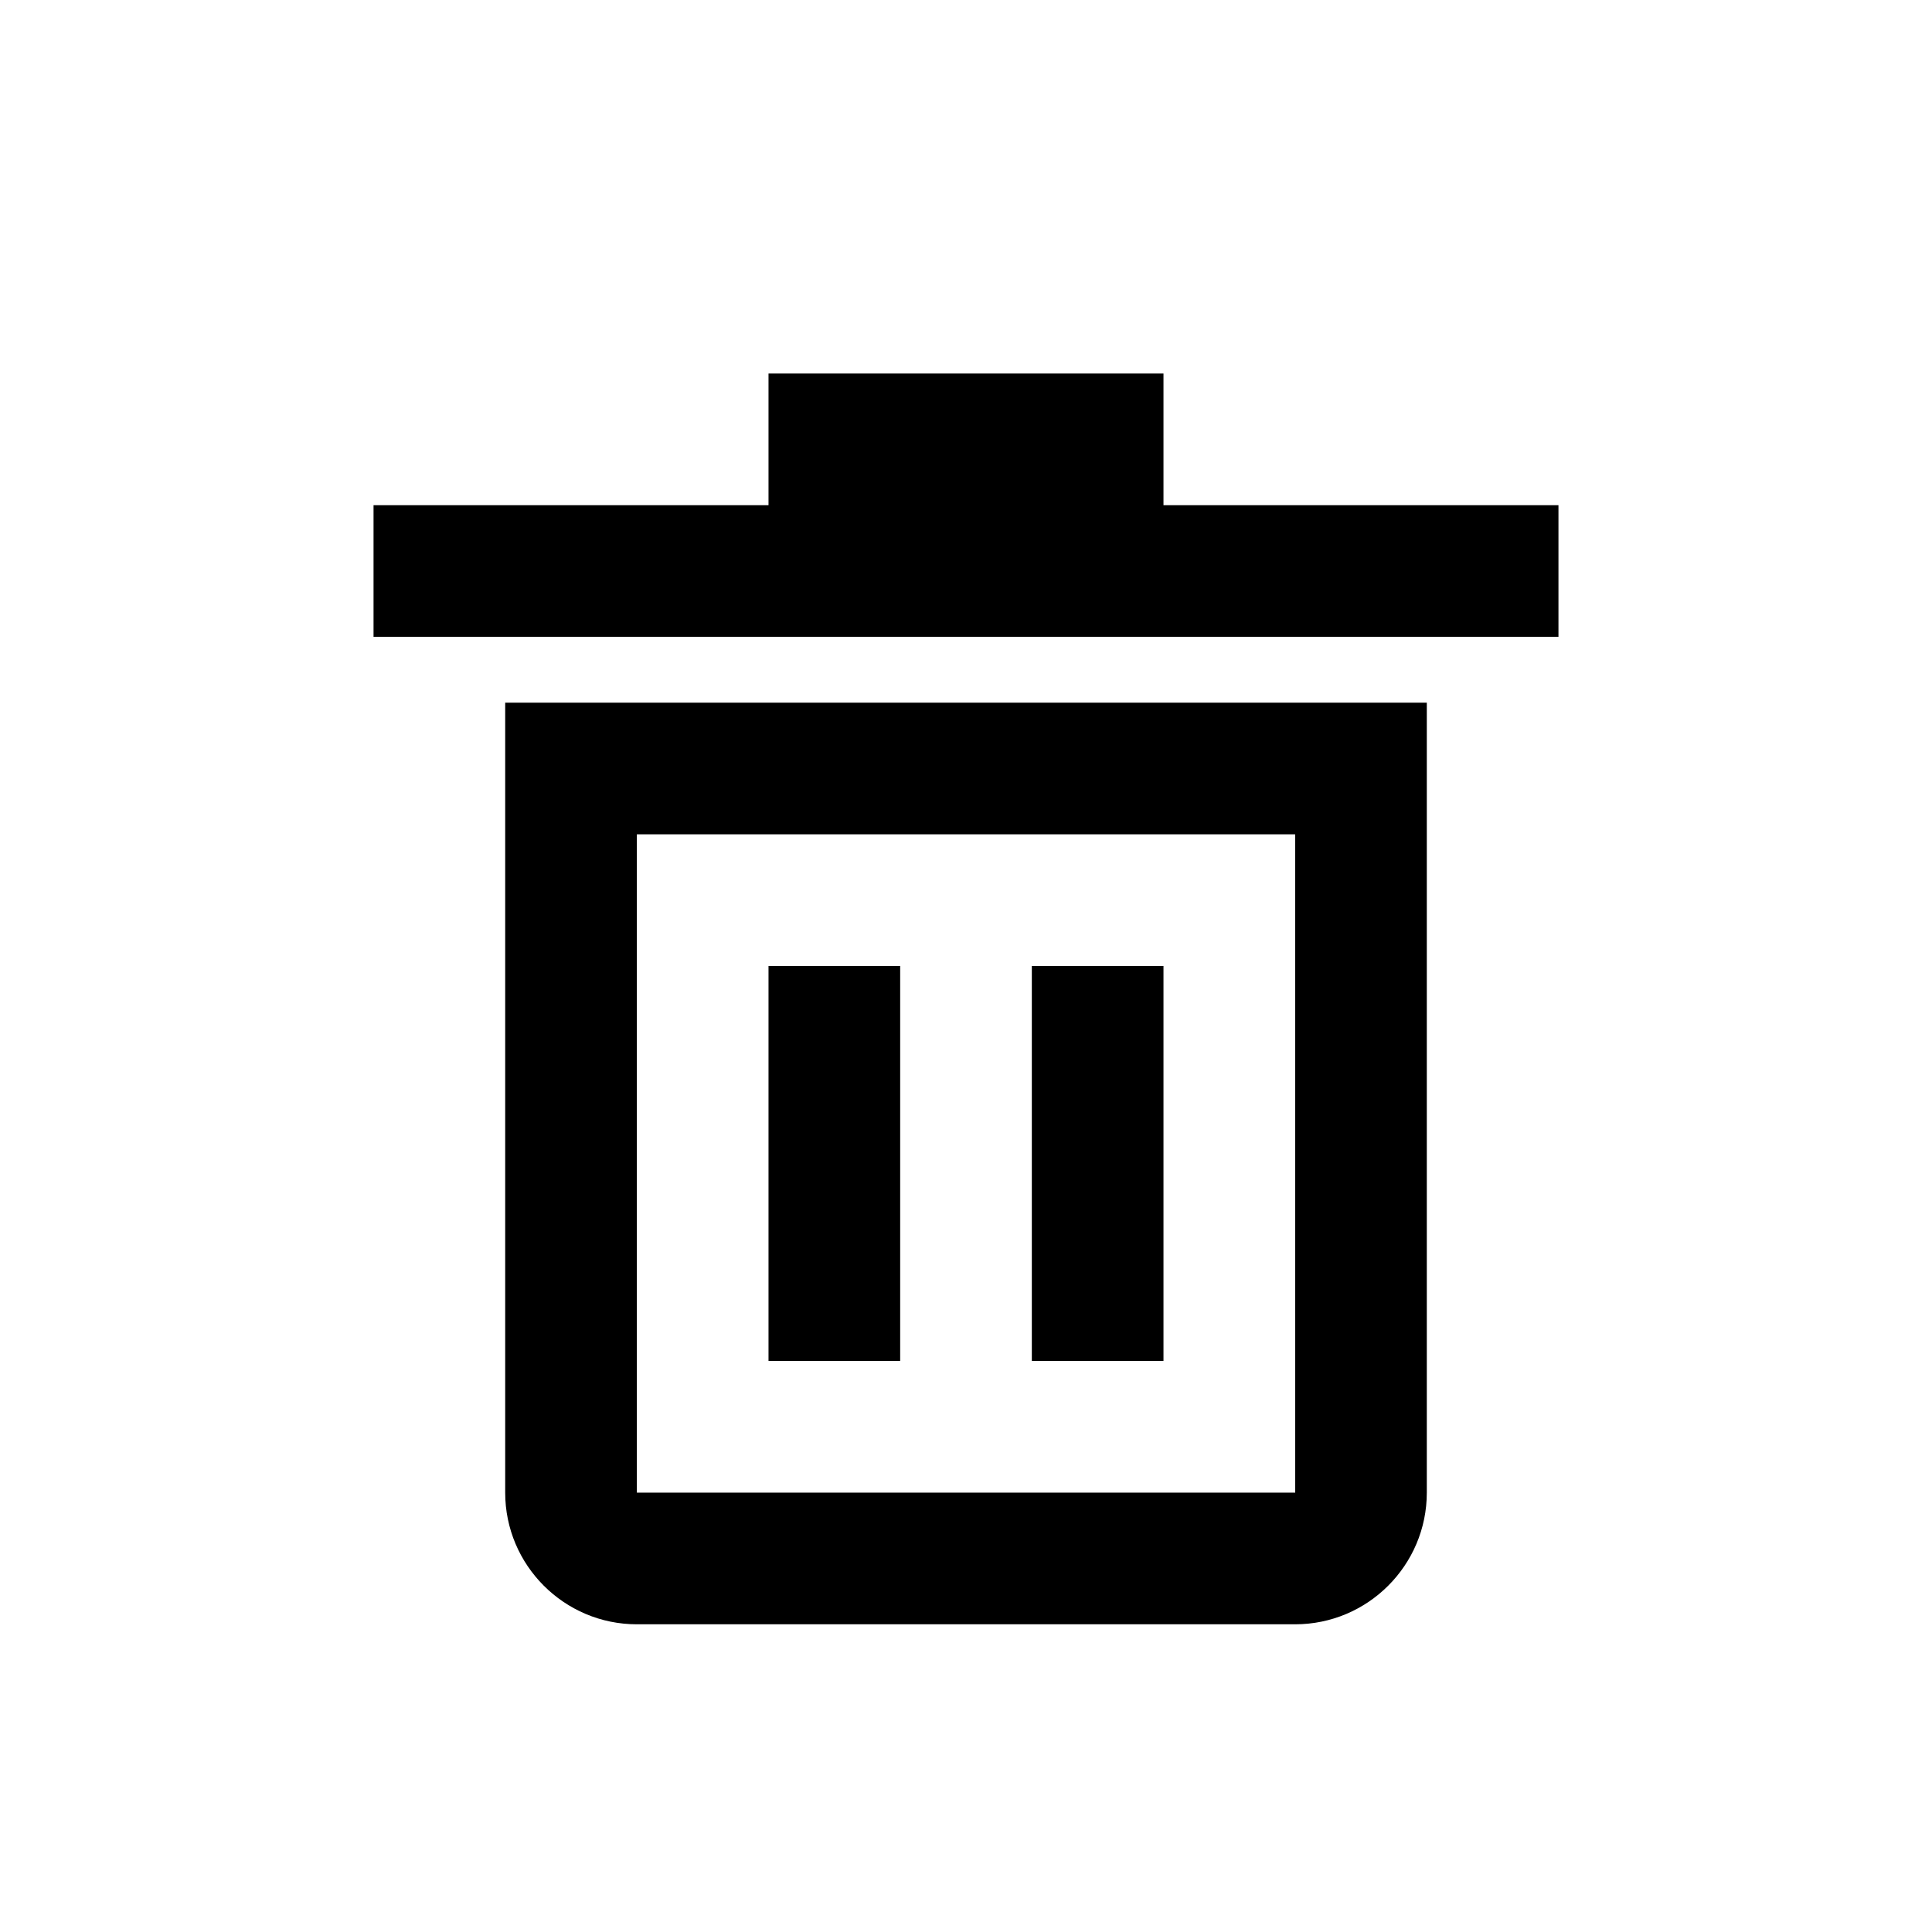
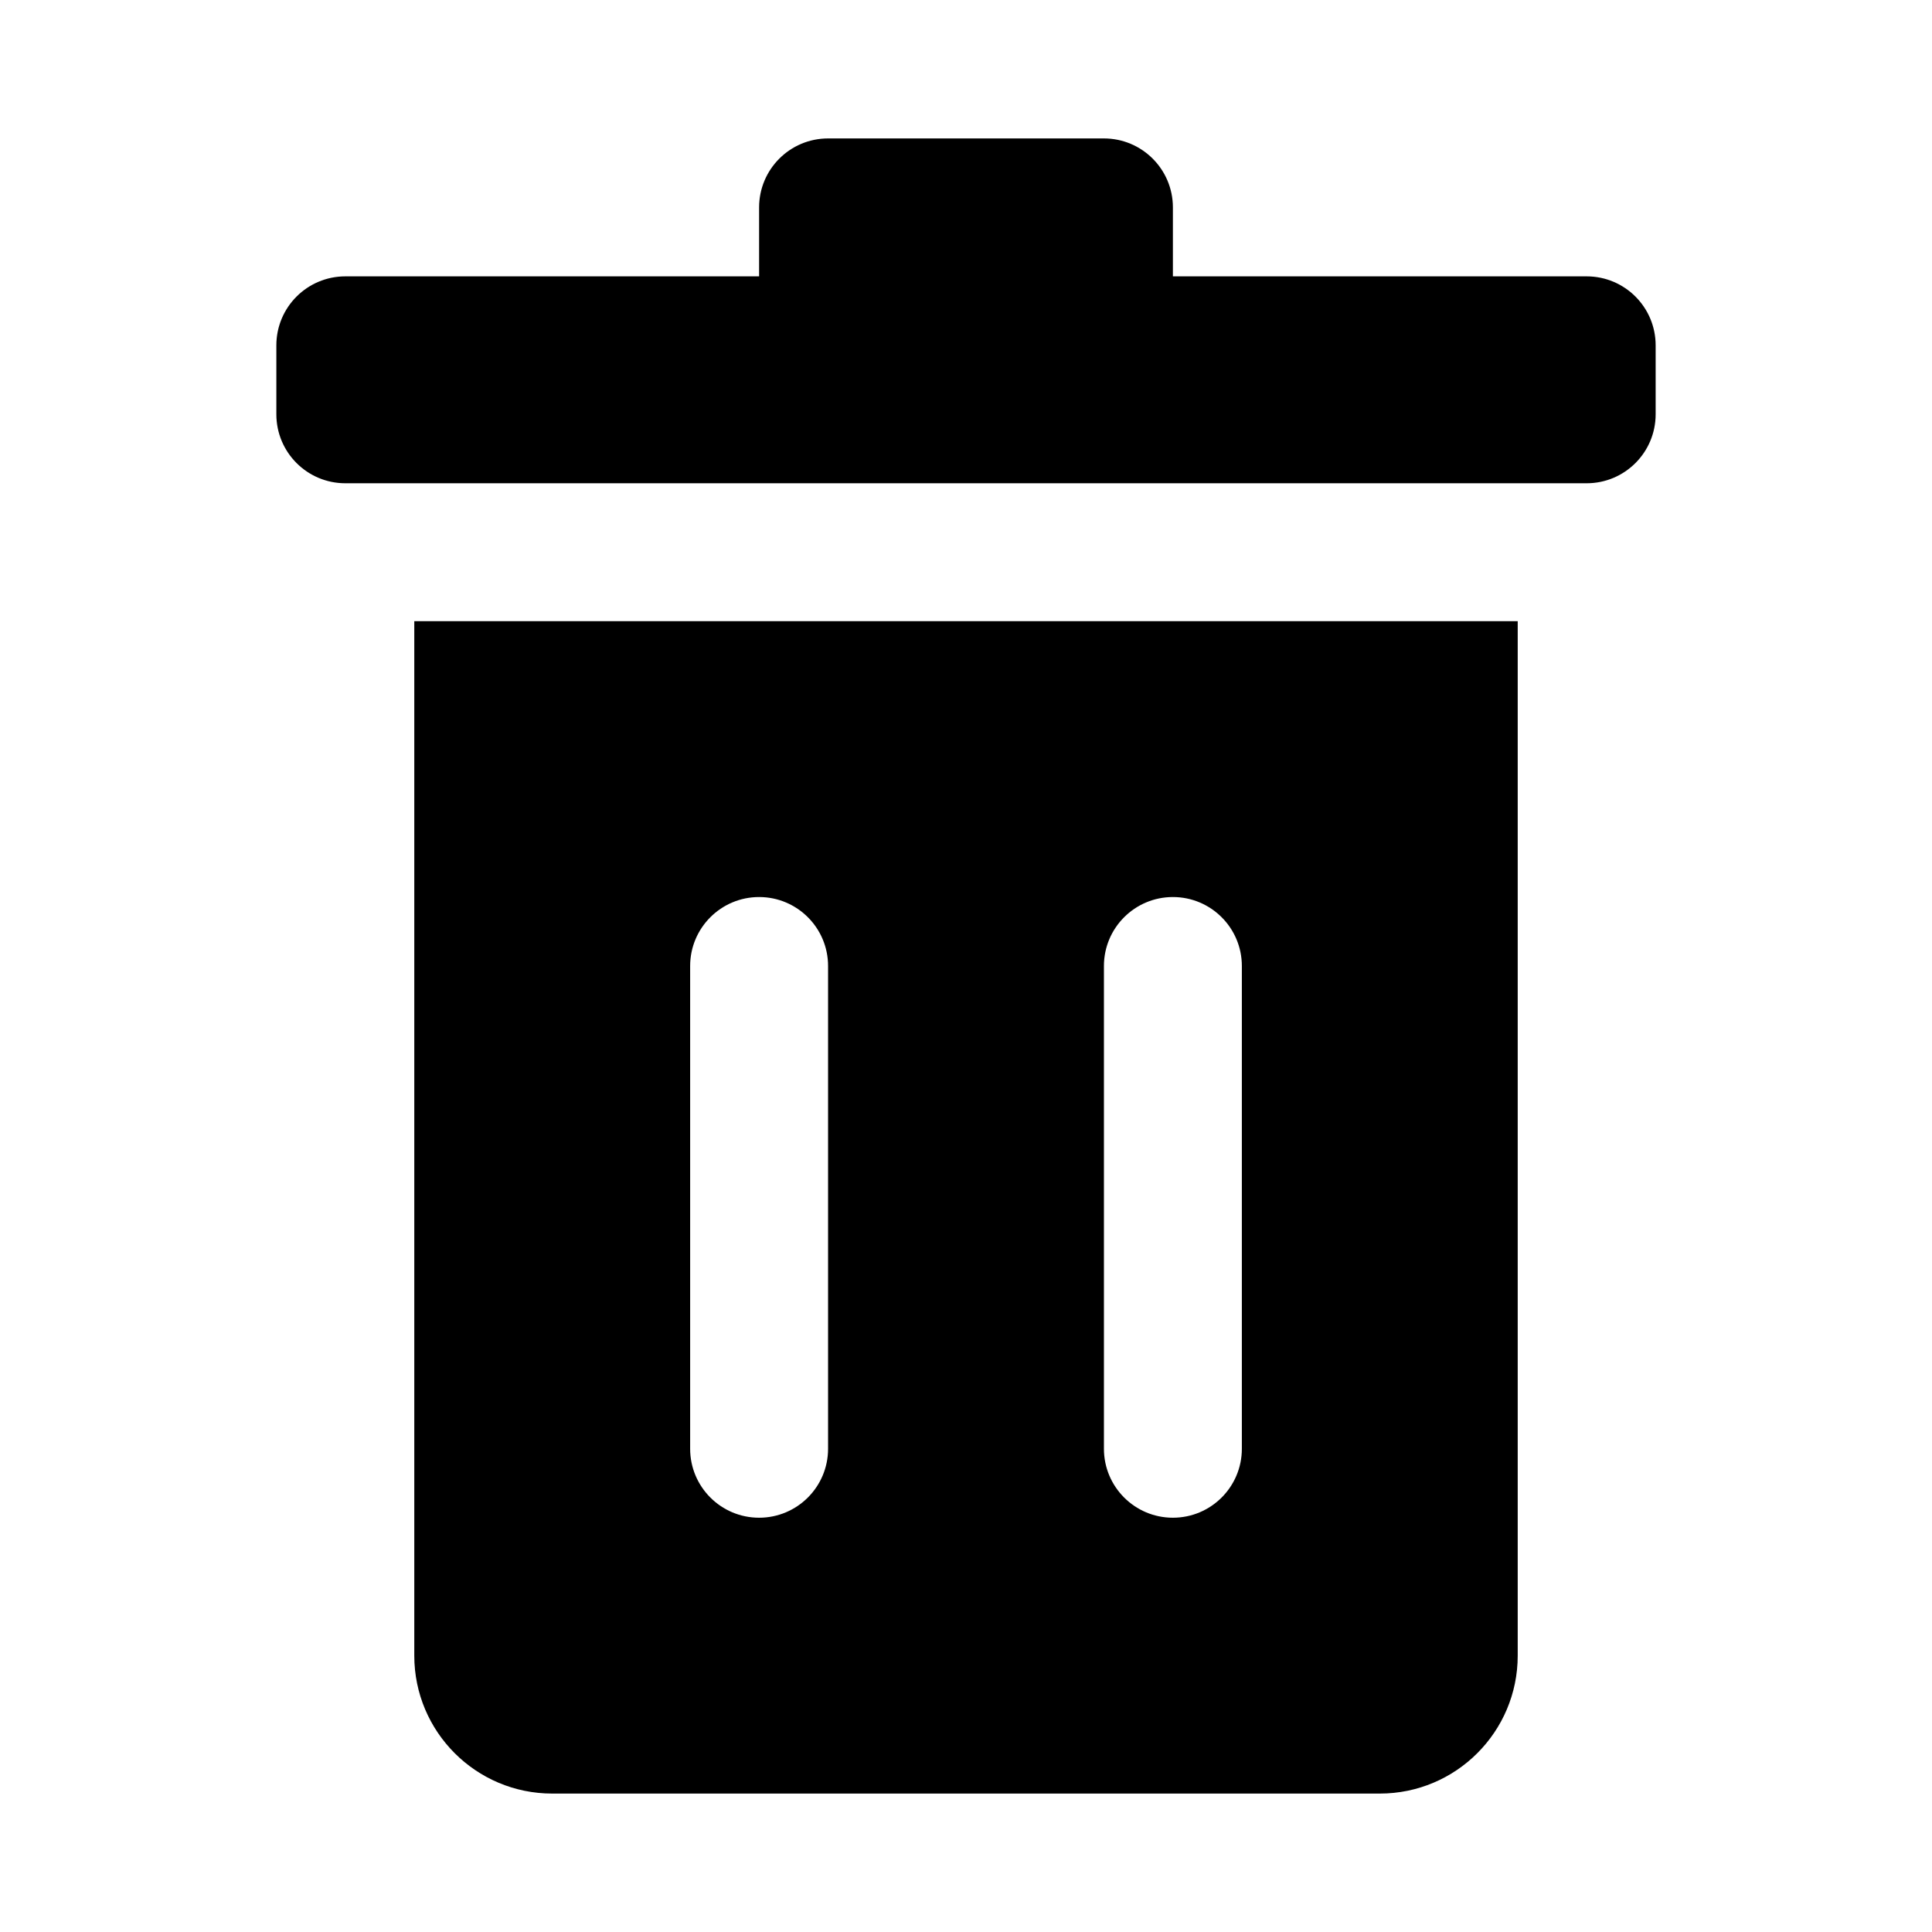
<svg xmlns="http://www.w3.org/2000/svg" height="642" viewBox="0 0 642 642" width="642">
-   <path d="m474.125 233.5v262.5c0 24.128-19.622 43.75-43.75 43.75h-218.75c-24.128 0-43.75-19.622-43.75-43.75v-262.5zm-43.75 43.75h-218.75v218.75h218.772zm-131.25 43.75v131.25h-43.75v-131.25zm87.5 0v131.25h-43.75v-131.25zm0-196.875v43.75h131.25v43.75h-393.75v-43.75h131.25v-43.75z" fill-rule="evenodd" />
+   <path d="m504.333 206.417v343.75c0 25.314-20.52 45.833-45.833 45.833h-275c-25.313 0-45.833-20.52-45.833-45.833v-343.75zm-252.083 91.667c-12.657 0-22.917 10.26-22.917 22.917v160.417c0 12.657 10.26 22.917 22.917 22.917s22.917-10.26 22.917-22.917v-160.417c0-12.657-10.26-22.917-22.917-22.917zm137.5 0c-12.657 0-22.917 10.26-22.917 22.917v160.417c0 12.657 10.26 22.917 22.917 22.917s22.917-10.26 22.917-22.917v-160.417c0-12.657-10.26-22.917-22.917-22.917zm-22.917-252.083c12.657 0 22.917 10.26 22.917 22.917v22.917h137.5c12.657 0 22.917 10.26 22.917 22.917v22.917c0 12.656-10.26 22.917-22.917 22.917h-412.5c-12.656 0-22.917-10.26-22.917-22.917v-22.917c0-12.656 10.26-22.917 22.917-22.917h137.5v-22.917c0-12.656 10.26-22.917 22.917-22.917z" />
</svg>
